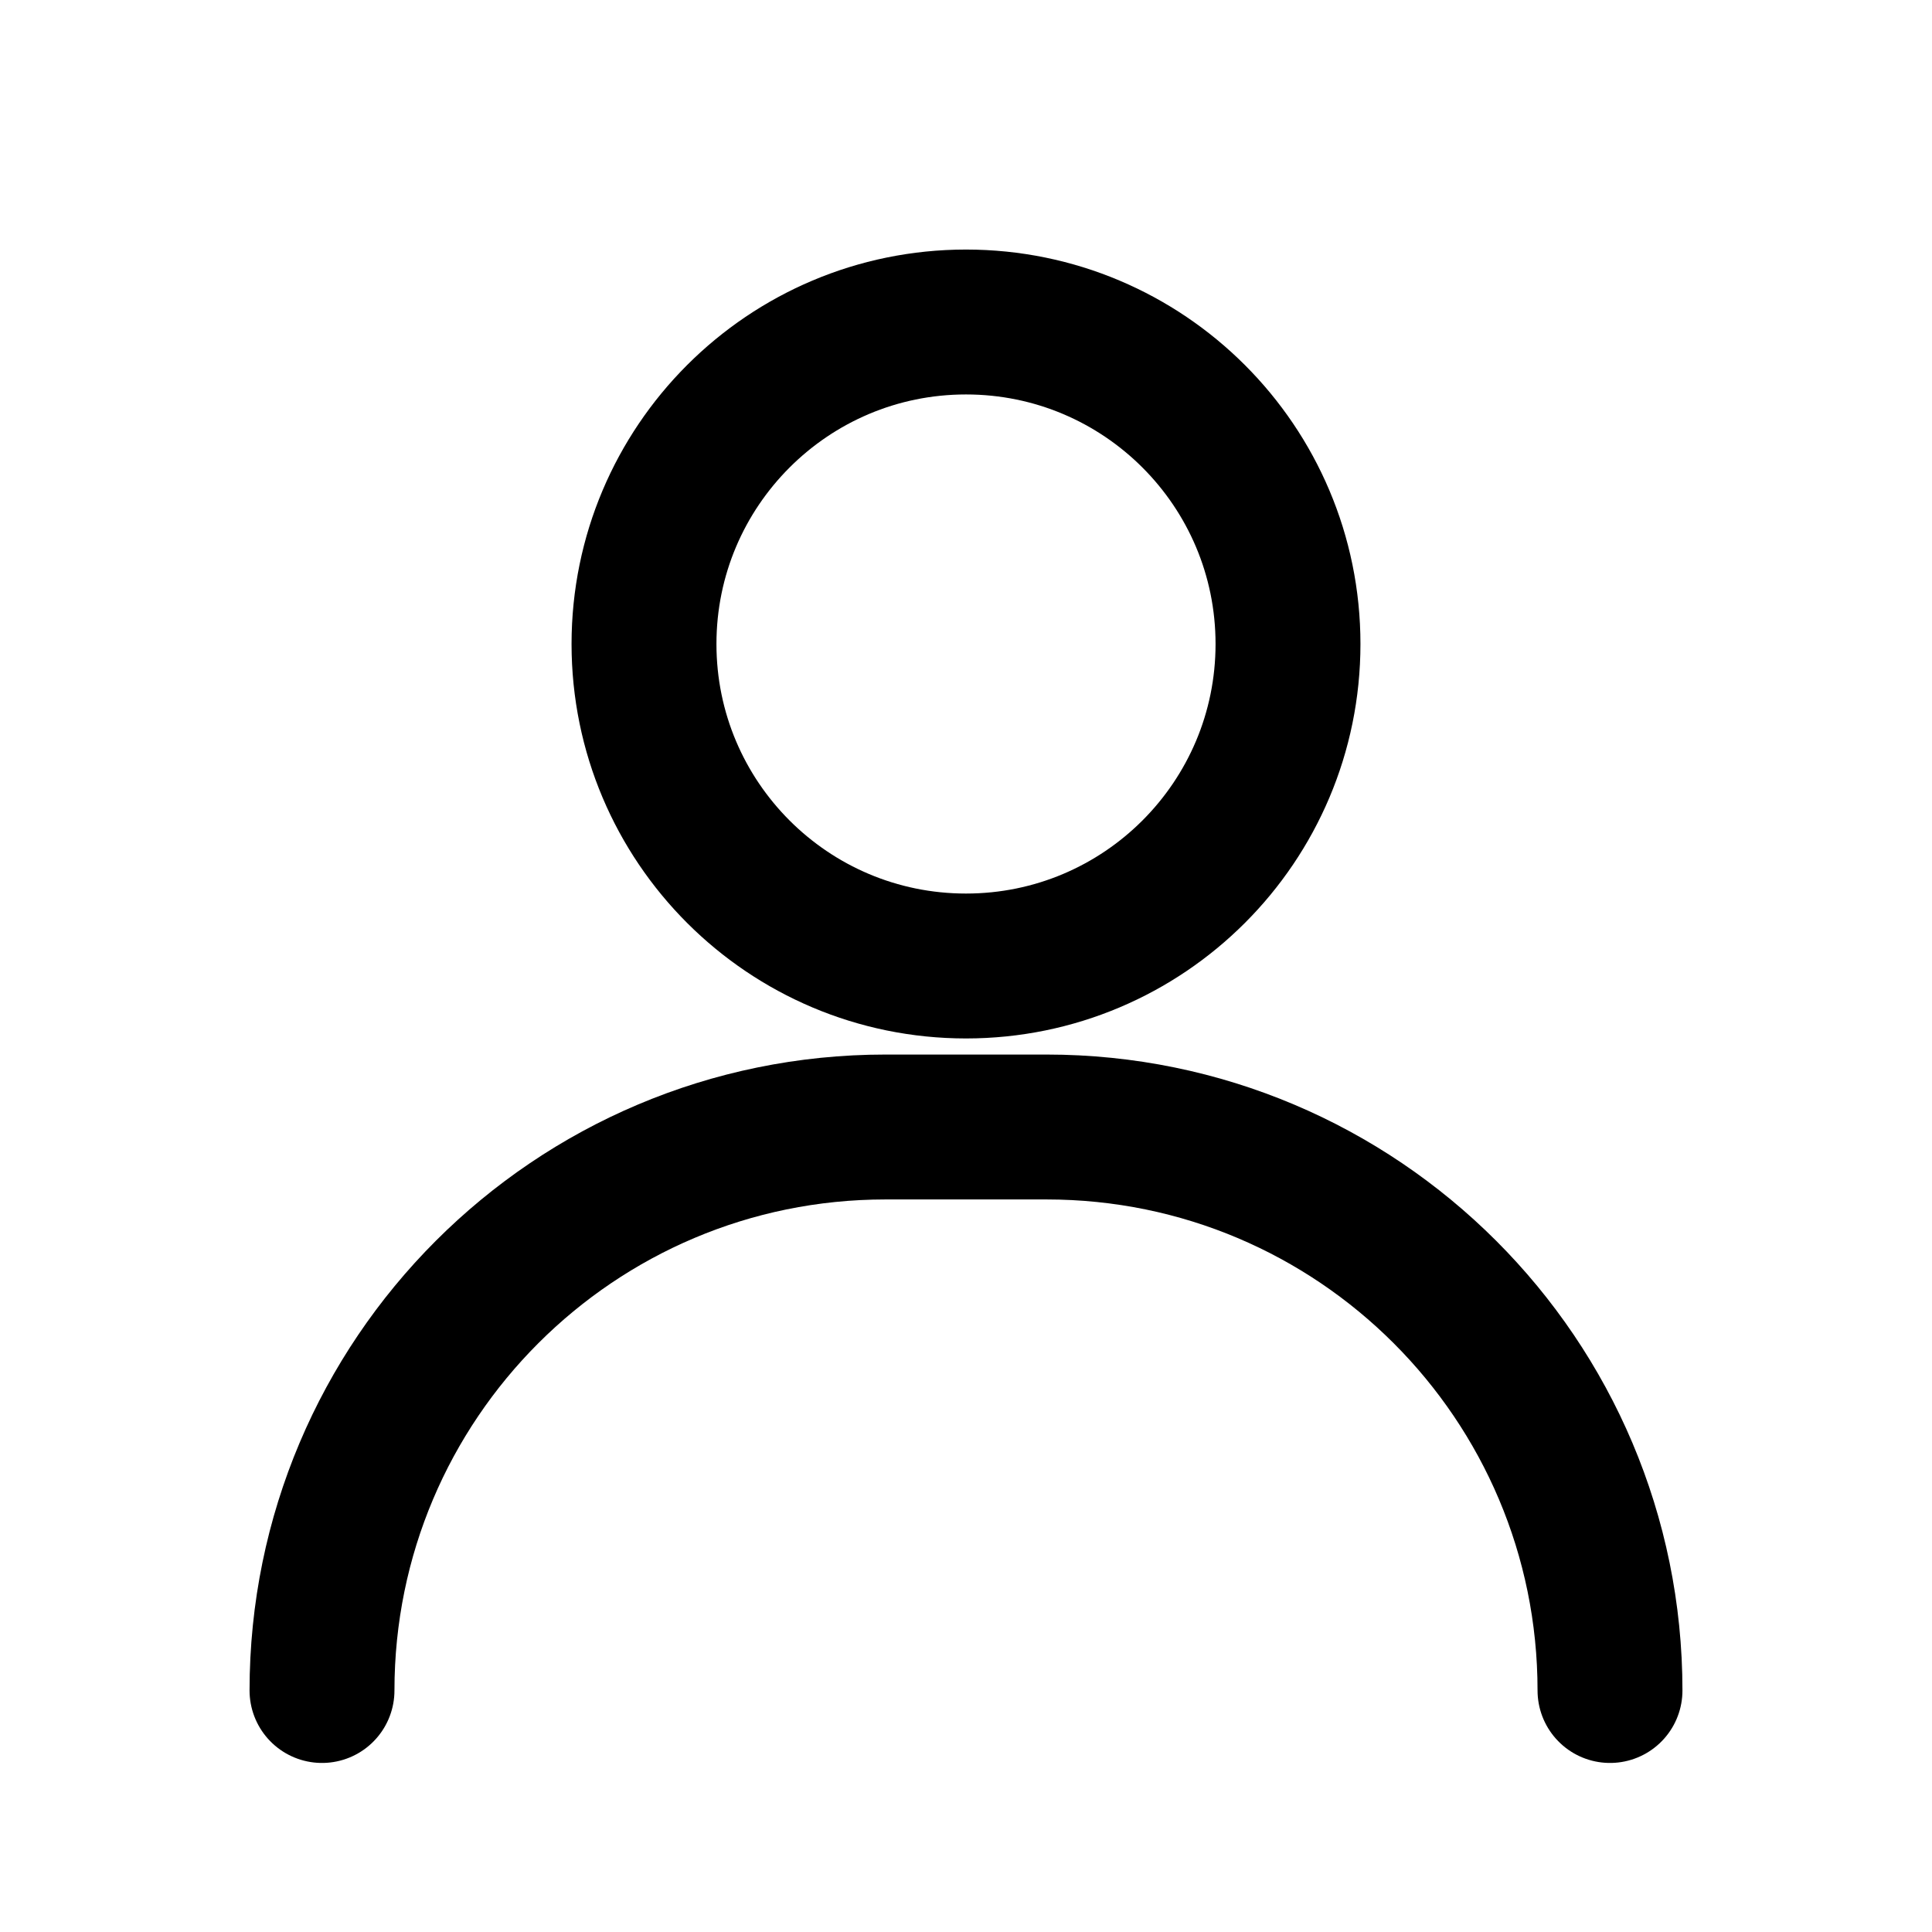
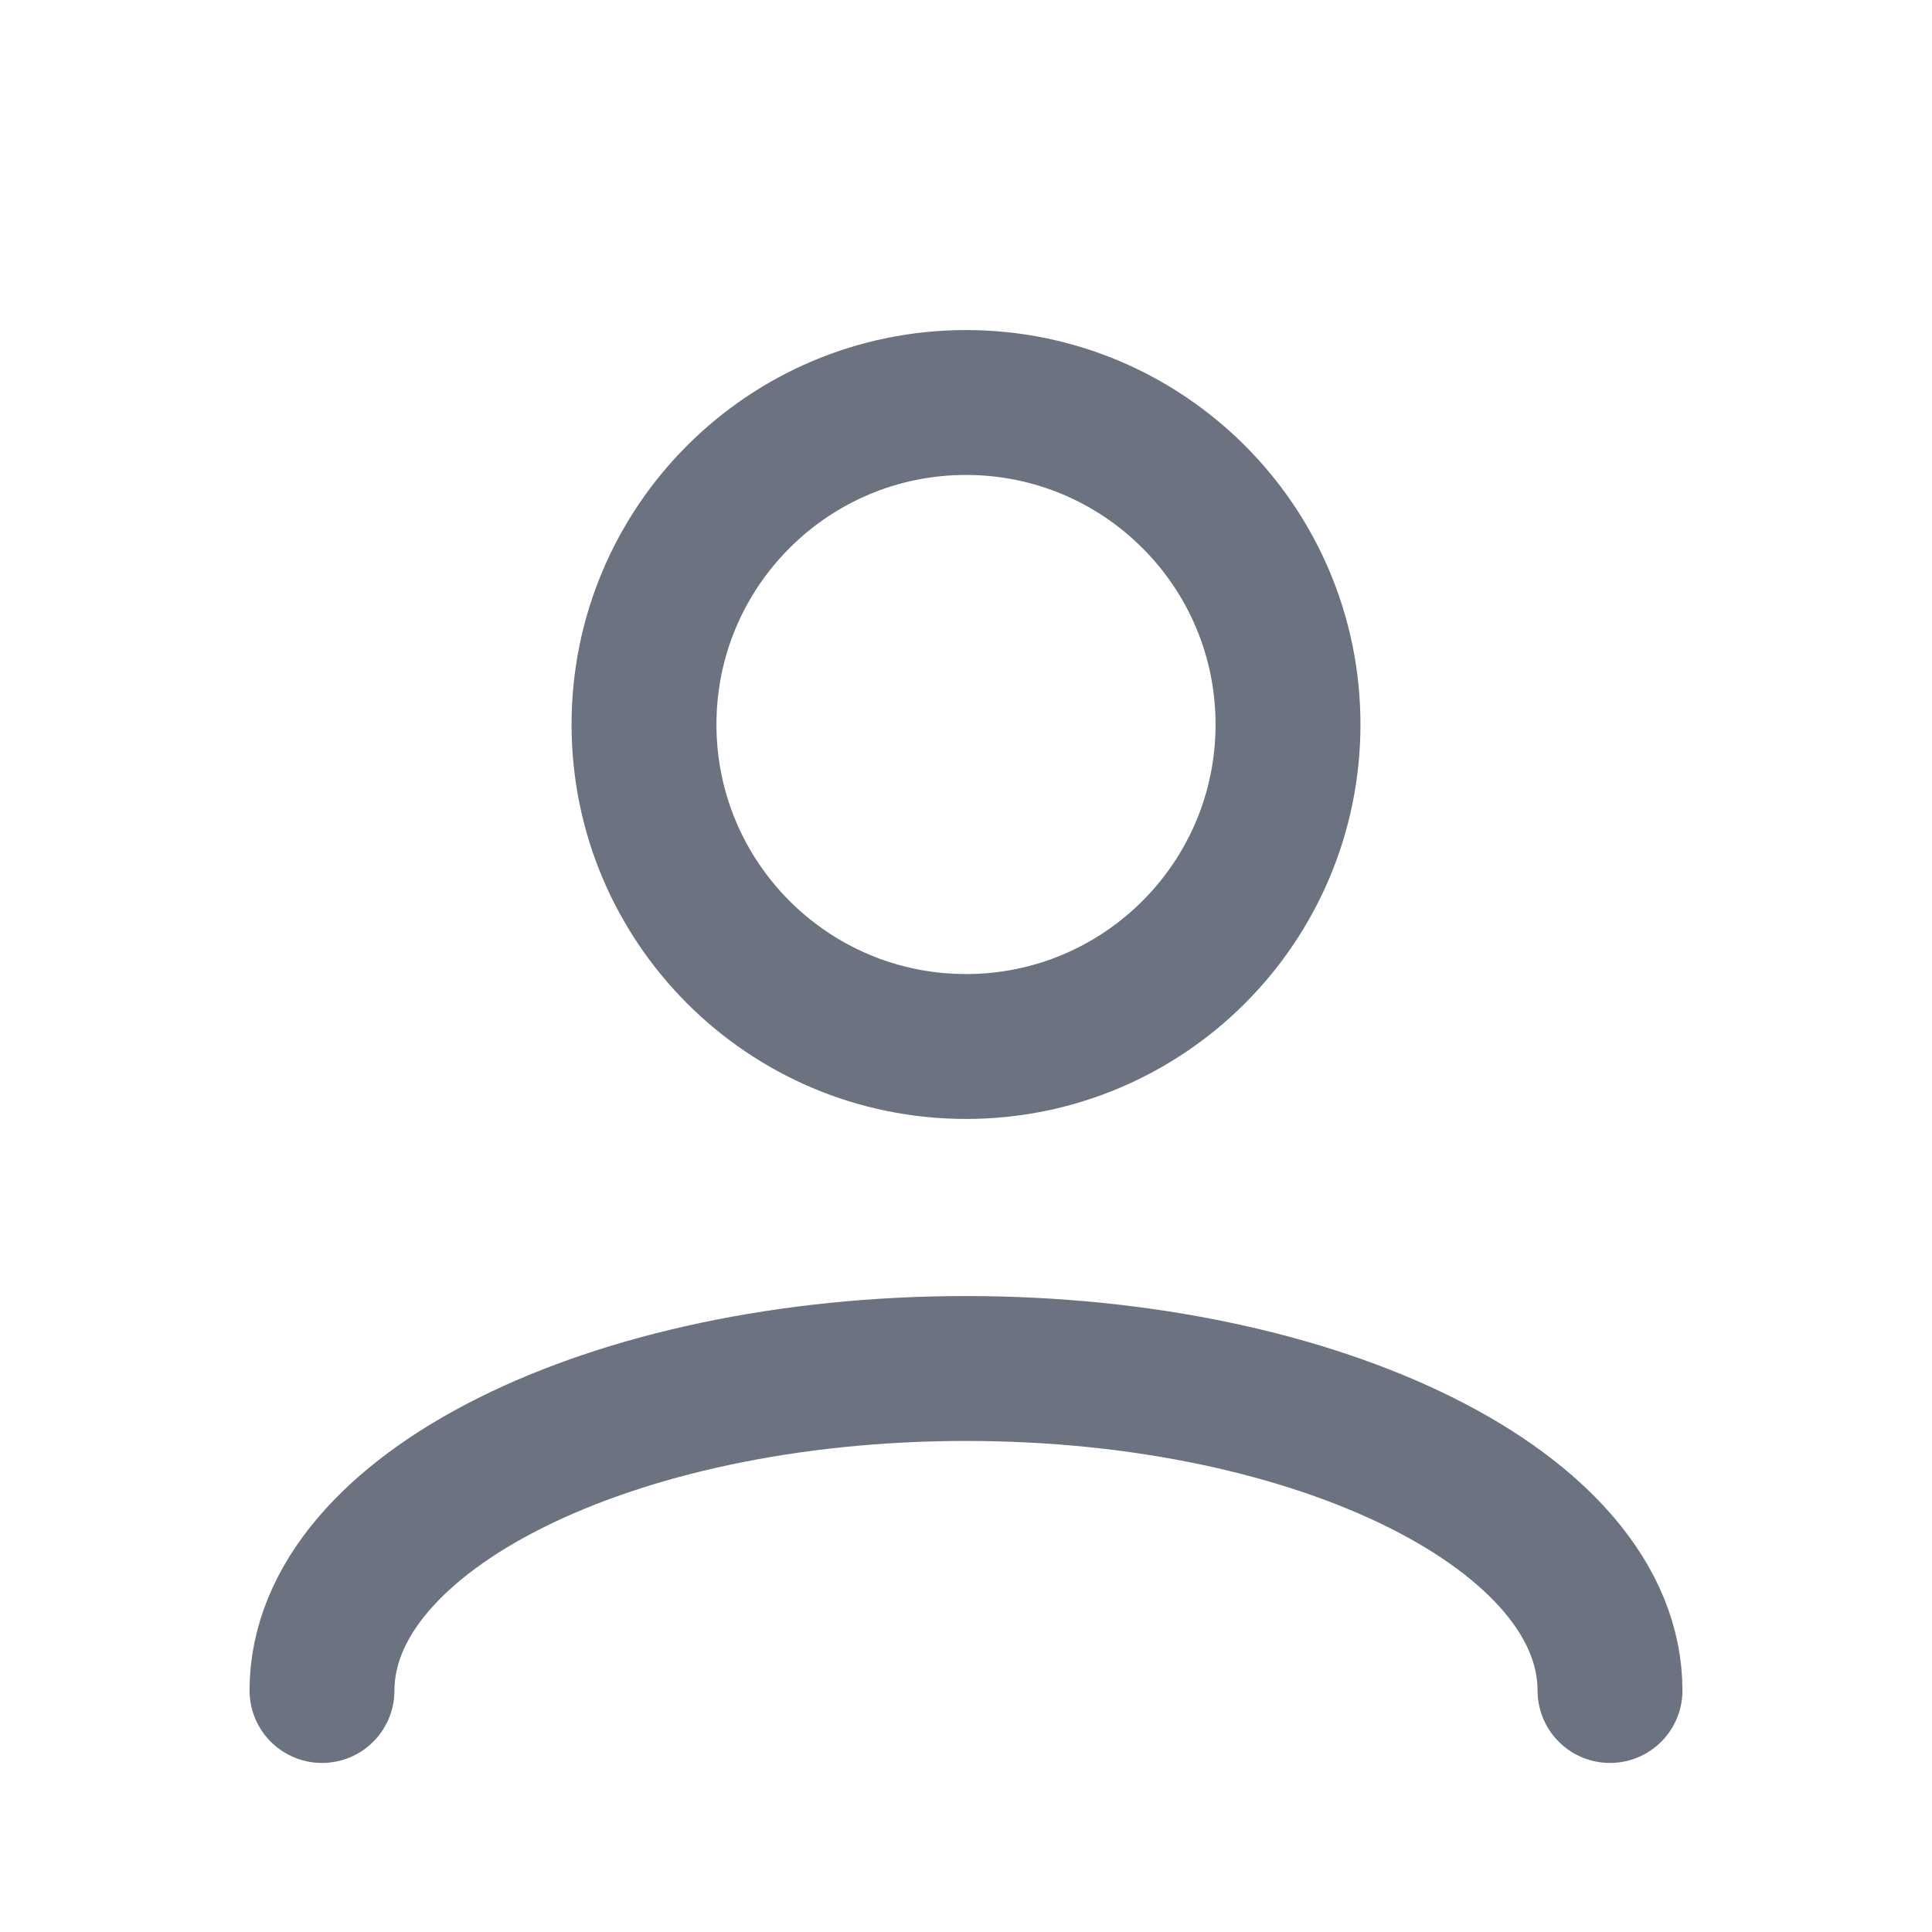
<svg xmlns="http://www.w3.org/2000/svg" width="24" height="24" viewBox="0 0 24 24" fill="none">
-   <path d="M20 21C20 17.134 16.866 14 13 14H11C7.134 14 4 17.134 4 21" stroke="currentColor" stroke-width="1.8" stroke-linecap="round" />
-   <circle cx="12" cy="8" r="4" stroke="currentColor" stroke-width="1.8" />
+   <path d="M20 21C20 18.791 16.418 17 12 17C7.582 17 4 18.791 4 21" stroke="#6B7280" stroke-width="1.8" stroke-linecap="round" stroke-linejoin="round" />
+   <path d="M12 13C14.209 13 16 11.209 16 9C16 6.791 14.209 5 12 5C9.791 5 8 6.791 8 9C8 11.209 9.791 13 12 13Z" stroke="#6B7280" stroke-width="1.8" stroke-linecap="round" stroke-linejoin="round" />
</svg>
